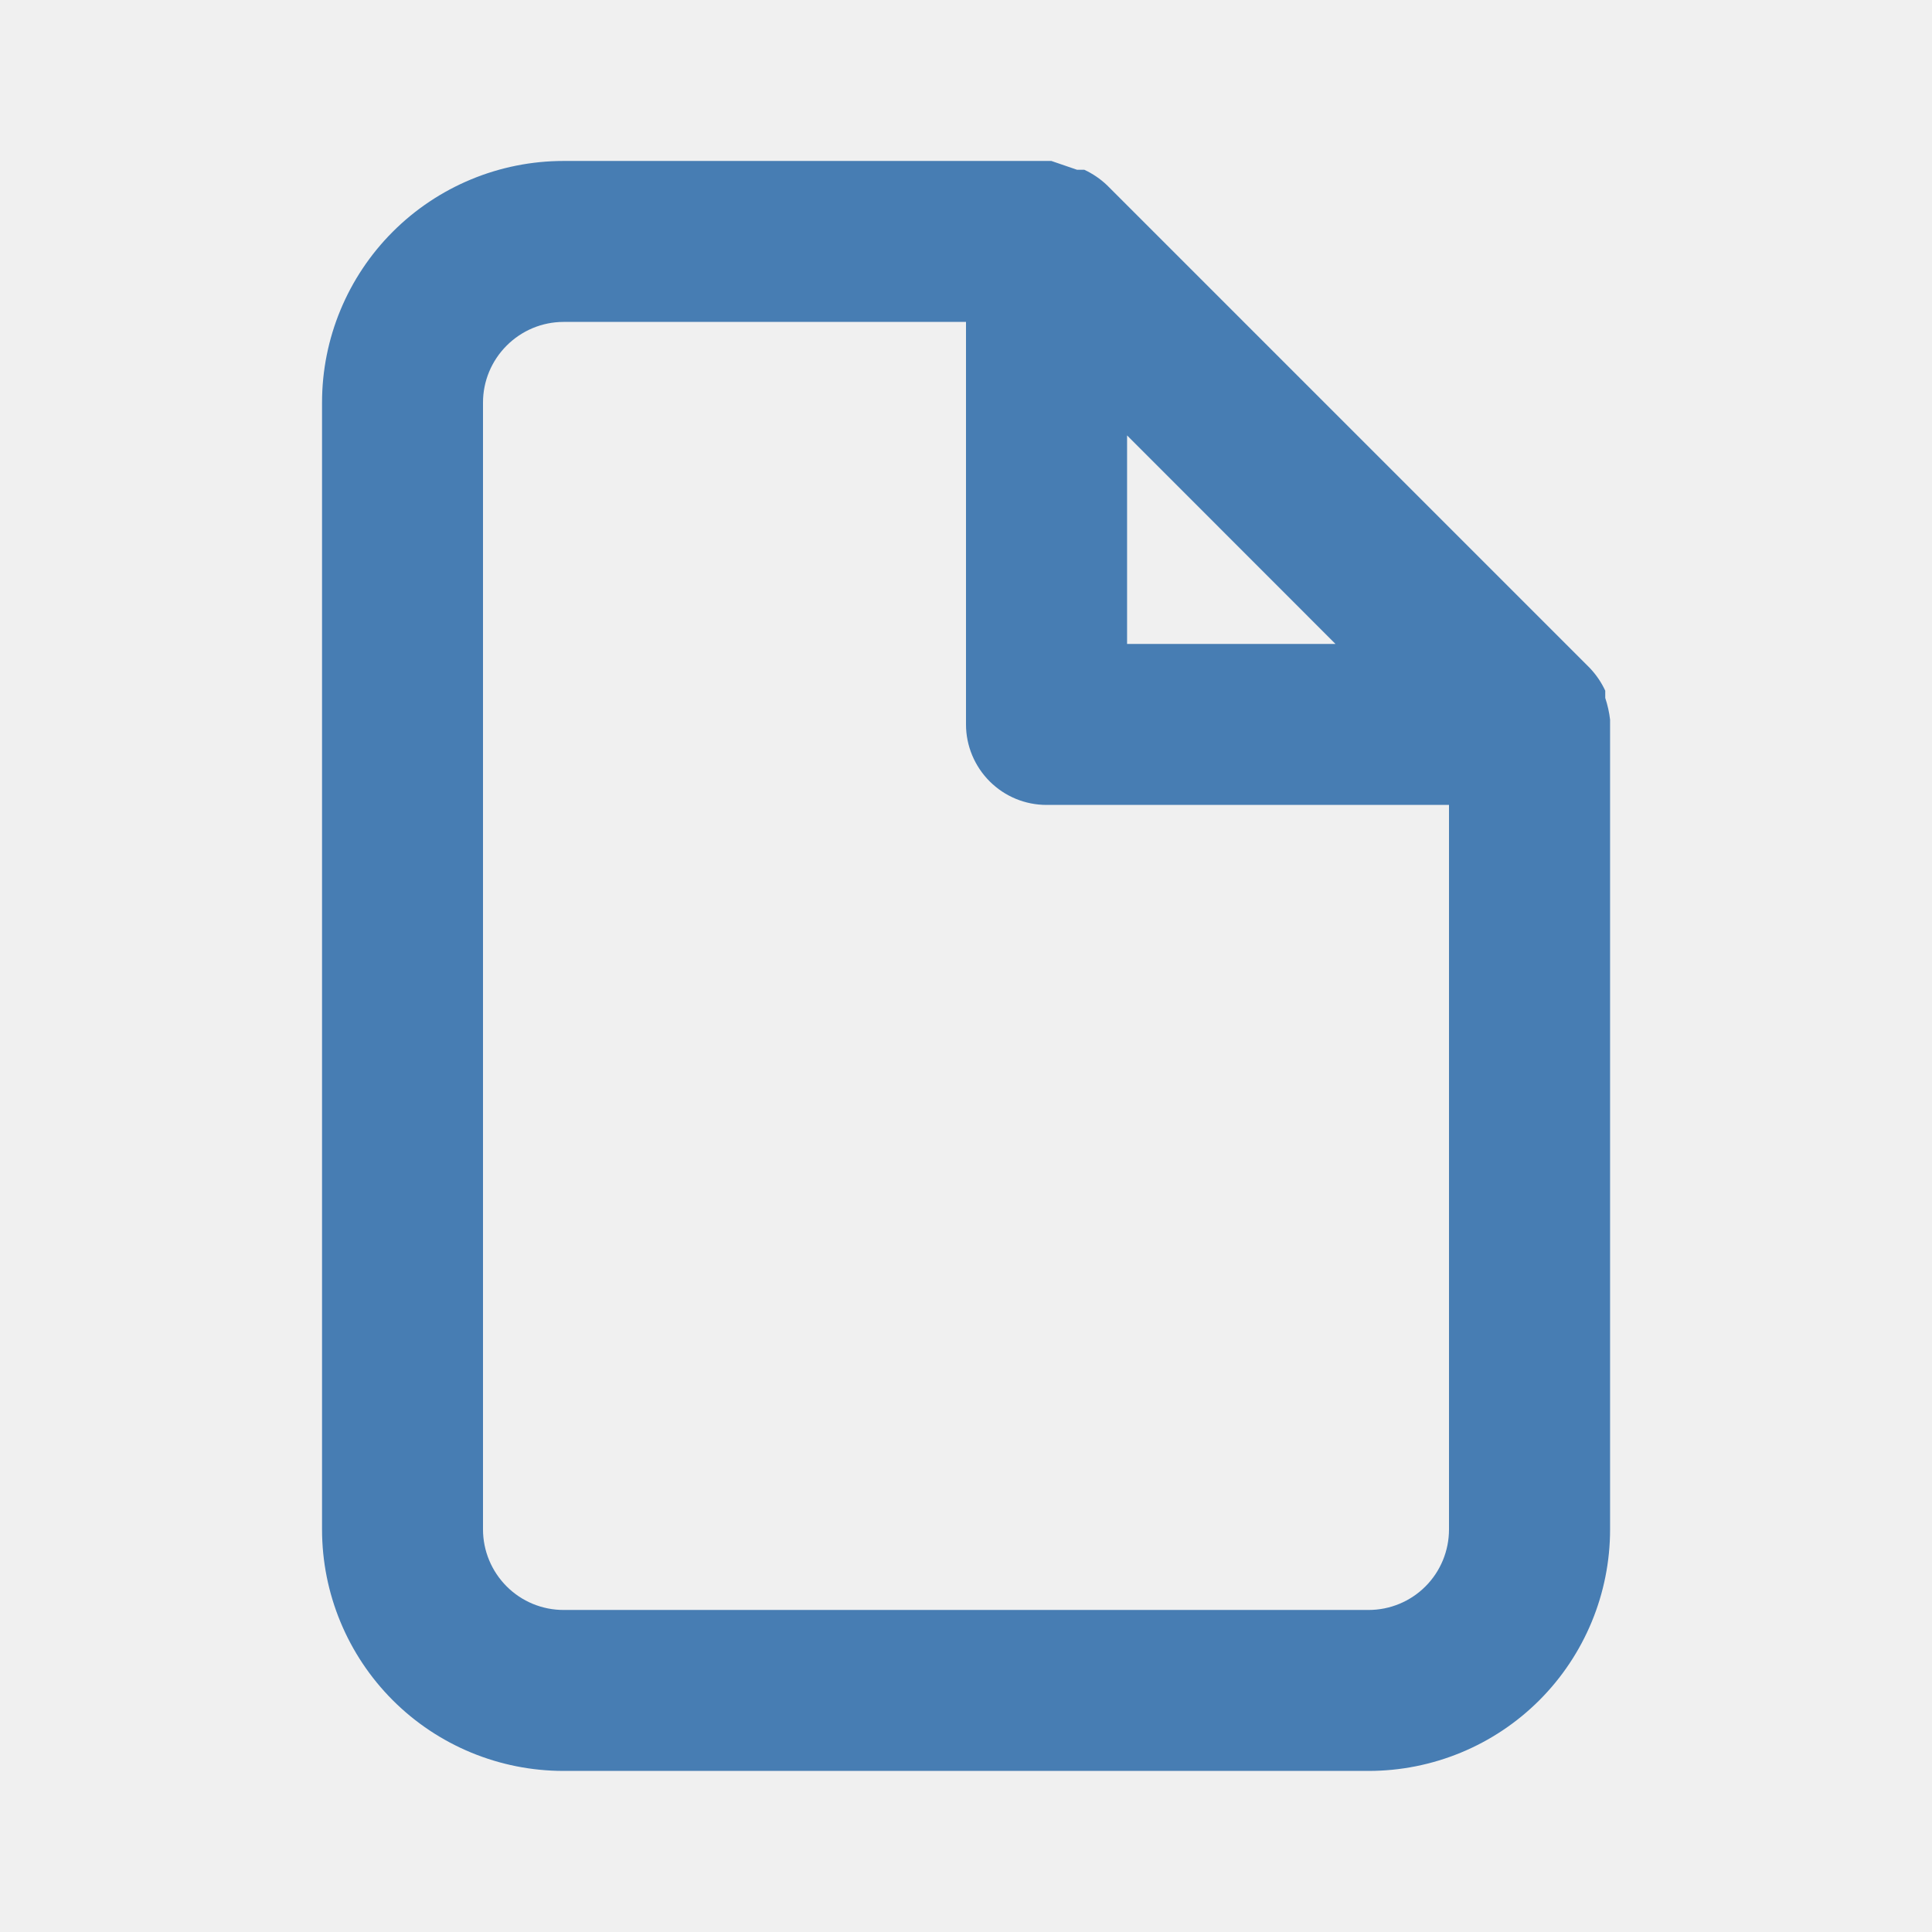
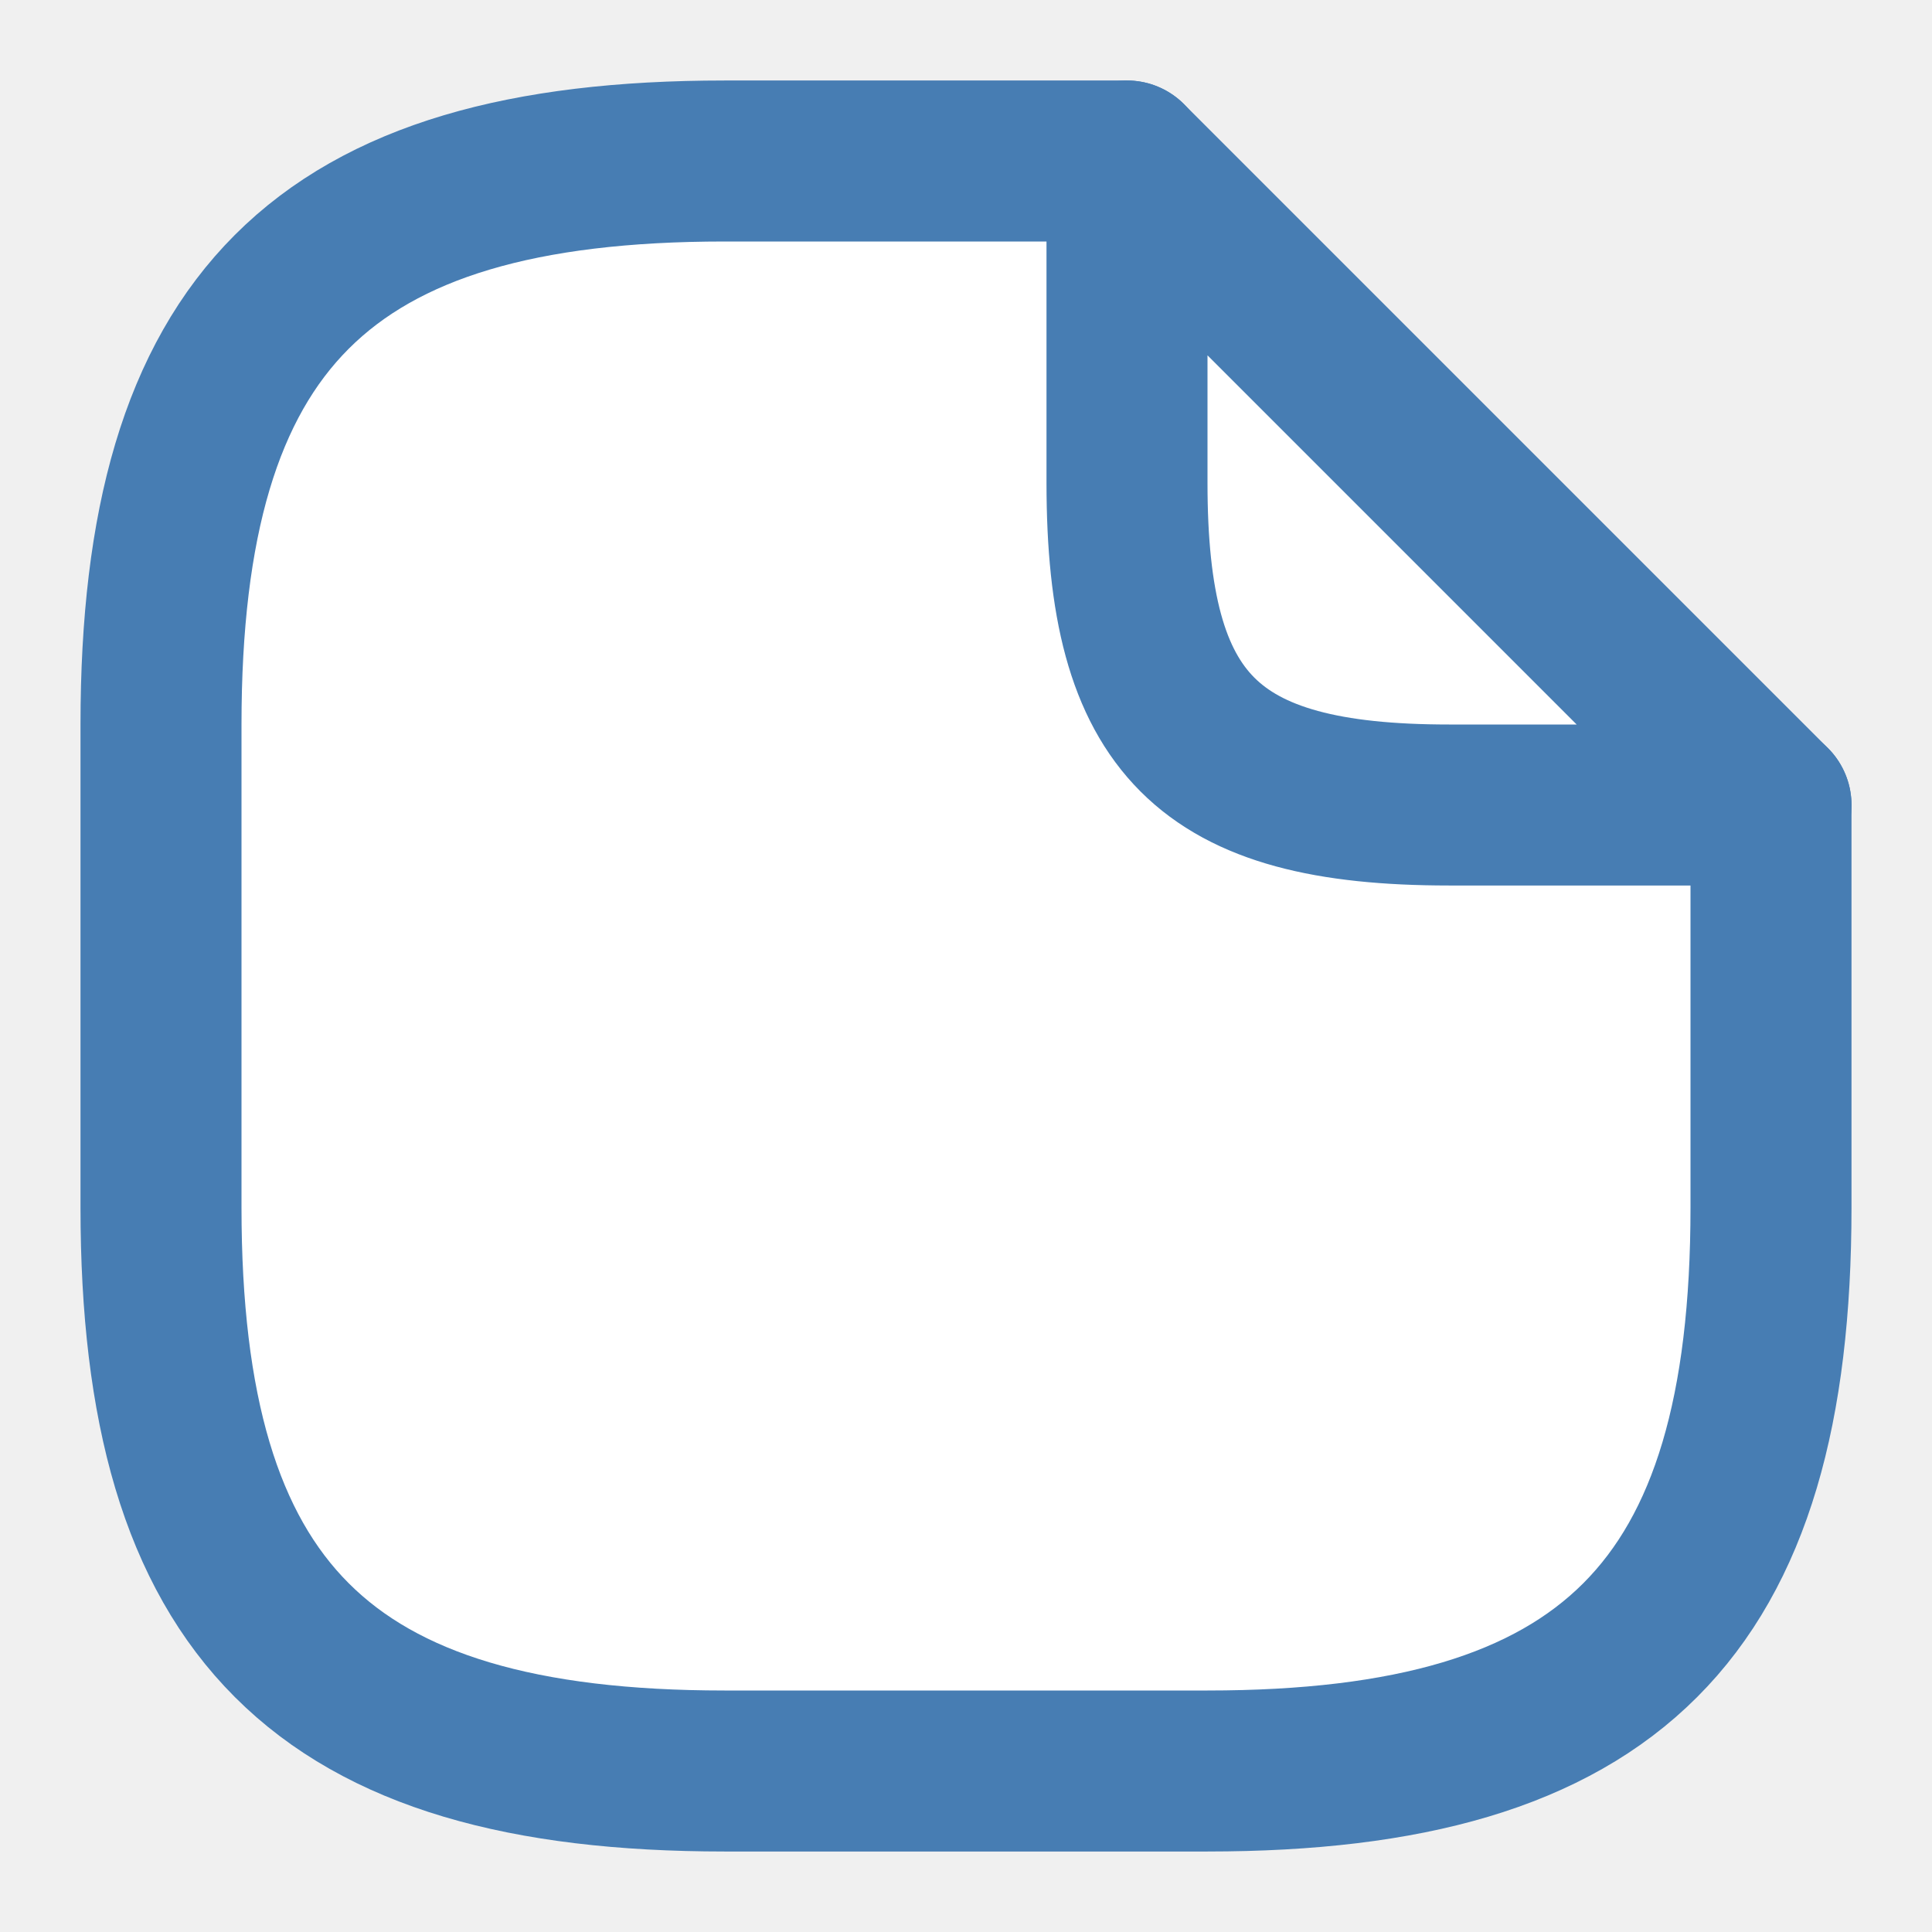
- <svg xmlns="http://www.w3.org/2000/svg" width="16" height="16" viewBox="0 0 16 16" fill="none">
-   <path d="M13.334 5.96C13.327 5.898 13.313 5.838 13.294 5.78V5.72C13.262 5.651 13.219 5.588 13.167 5.533L9.167 1.533C9.112 1.481 9.049 1.438 8.98 1.406H8.92L8.707 1.333H4.667C4.137 1.333 3.628 1.544 3.253 1.919C2.878 2.294 2.667 2.803 2.667 3.333V12.666C2.667 13.197 2.878 13.706 3.253 14.081C3.628 14.456 4.137 14.666 4.667 14.666H11.334C11.864 14.666 12.373 14.456 12.748 14.081C13.123 13.706 13.334 13.197 13.334 12.666V6C13.334 6 13.334 6 13.334 5.96ZM9.334 3.606L11.06 5.333H9.334V3.606ZM12 12.666C12 12.843 11.93 13.013 11.805 13.138C11.68 13.263 11.511 13.333 11.334 13.333H4.667C4.49 13.333 4.321 13.263 4.196 13.138C4.071 13.013 4 12.843 4 12.666V3.333C4 3.156 4.071 2.987 4.196 2.862C4.321 2.737 4.49 2.666 4.667 2.666H8V6C8 6.176 8.071 6.346 8.196 6.471C8.321 6.596 8.49 6.666 8.667 6.666H12V12.666Z" fill="#477DB3" />
+ <svg xmlns="http://www.w3.org/2000/svg" width="18" height="18" viewBox="0 0 18 18" fill="none">
+   <path d="M16.5 7.5V11.25C16.5 15 15 16.5 11.25 16.5H6.75C3 16.5 1.5 15 1.5 11.25V6.75C1.5 3 3 1.5 6.75 1.5H10.5" fill="white" />
+   <path d="M16.5 7.5V11.25C16.5 15 15 16.5 11.25 16.5H6.75C3 16.5 1.5 15 1.5 11.25V6.75C1.5 3 3 1.5 6.75 1.5H10.5" stroke="#477DB3" stroke-width="1.5" stroke-linecap="round" stroke-linejoin="round" />
+   <path d="M16.5 7.5H13.5C11.25 7.5 10.5 6.75 10.5 4.5V1.5L16.5 7.5Z" stroke="#477DB3" stroke-width="1.5" stroke-linecap="round" stroke-linejoin="round" />
</svg>
